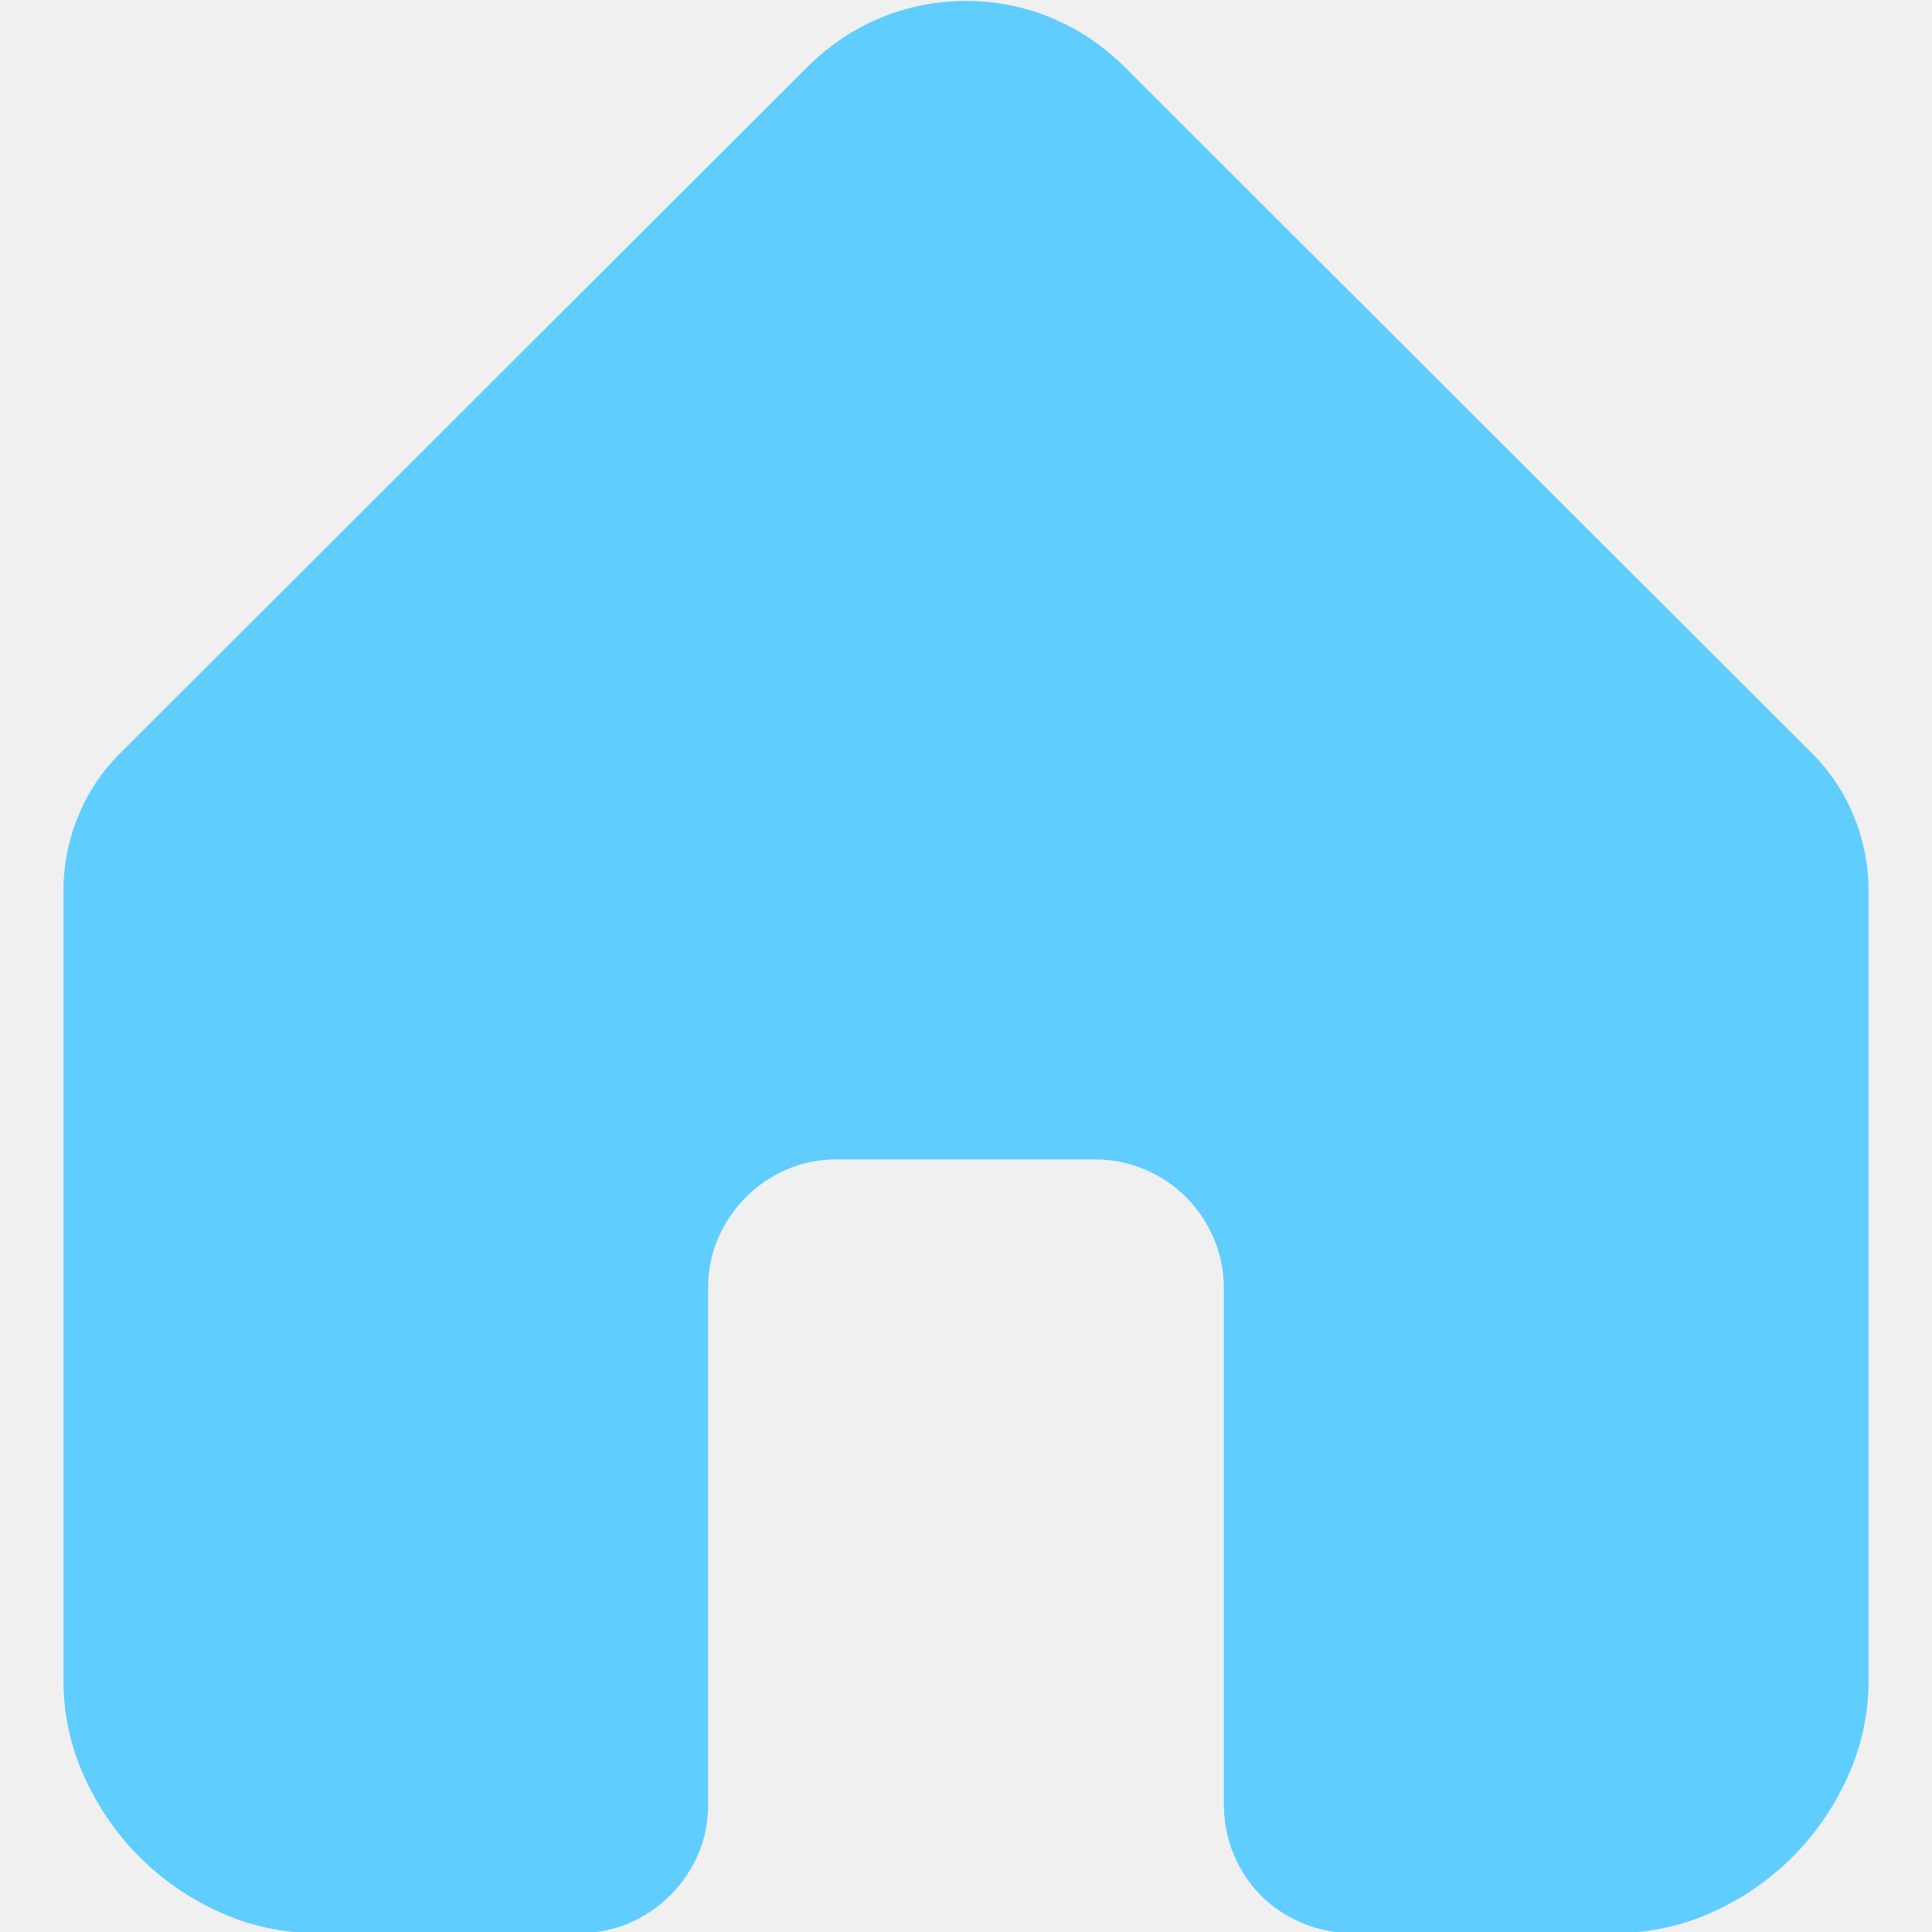
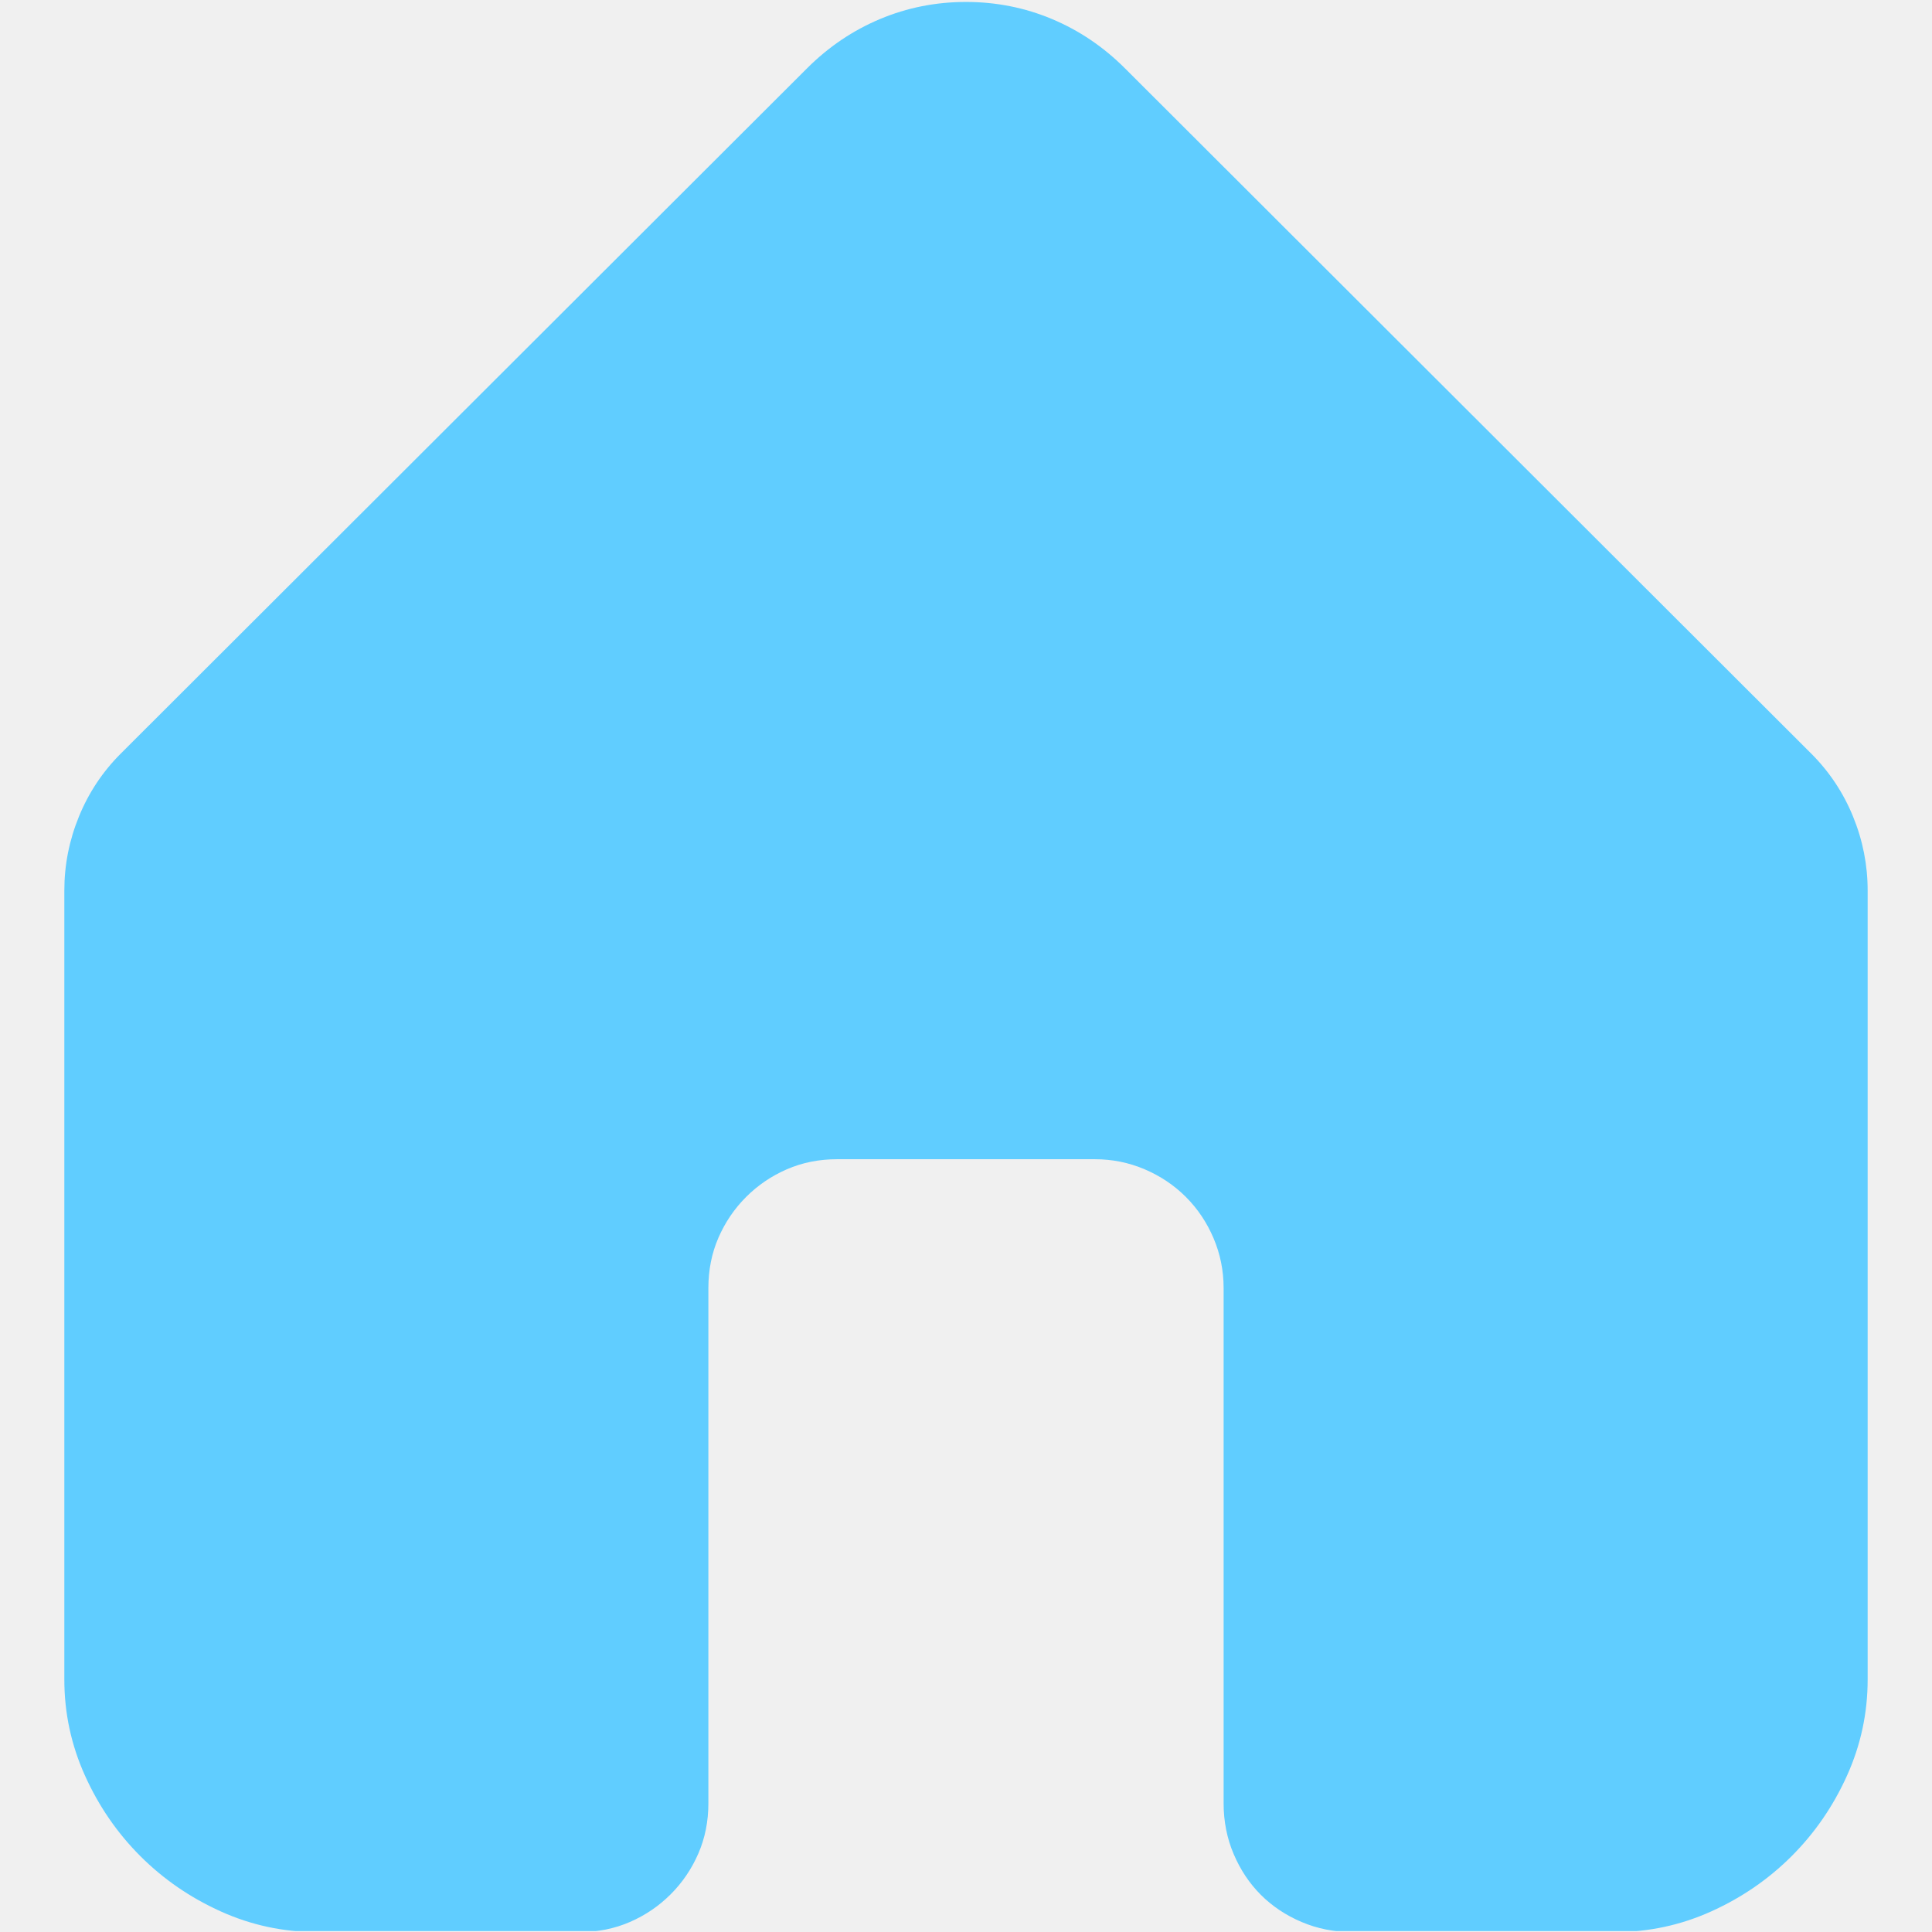
- <svg xmlns="http://www.w3.org/2000/svg" width="959" height="959" viewBox="0 0 959 959" fill="none">
-   <g clip-path="url(#clip0_32_236)">
-     <g clip-path="url(#clip1_32_236)">
-       <path d="M927.5 442V834C927.5 850.667 924.083 866.583 917.25 881.75C910.417 896.917 901.25 910.25 889.75 921.75C878.25 933.25 864.917 942.417 849.75 949.25C834.583 956.083 818.667 959.5 802 959.5H671.5C662.5 959.5 654.083 957.833 646.25 954.5C638.417 951.167 631.667 946.667 626 941C620.333 935.333 615.833 928.583 612.5 920.75C609.167 912.917 607.5 904.5 607.5 895.5V639.5C607.5 630.833 605.833 622.583 602.5 614.75C599.167 606.917 594.583 600.083 588.75 594.25C582.917 588.417 576.083 583.833 568.25 580.5C560.417 577.167 552.167 575.5 543.5 575.5H415.5C406.5 575.5 398.167 577.167 390.5 580.5C382.833 583.833 376.083 588.417 370.25 594.25C364.417 600.083 359.833 606.833 356.5 614.5C353.167 622.167 351.5 630.5 351.5 639.5V895.5C351.5 904.5 349.833 912.833 346.5 920.5C343.167 928.167 338.583 934.917 332.75 940.75C326.917 946.583 320.167 951.167 312.5 954.5C304.833 957.833 296.5 959.5 287.5 959.5H157C140.333 959.5 124.417 956.083 109.25 949.25C94.083 942.417 80.75 933.25 69.25 921.75C57.75 910.25 48.583 896.917 41.75 881.75C34.917 866.583 31.5 850.667 31.5 834V442C31.5 429.333 33.917 417.083 38.75 405.25C43.583 393.417 50.5 383 59.5 374L400.5 33.5C411.167 22.833 423.25 14.667 436.75 9C450.25 3.333 464.5 0.5 479.5 0.5C494.5 0.5 508.75 3.333 522.25 9C535.75 14.667 547.833 22.833 558.5 33.5L899.5 374C908.5 383 915.417 393.417 920.25 405.25C925.083 417.083 927.5 429.333 927.5 442Z" fill="#60CDFF" />
-     </g>
+ <svg xmlns="http://www.w3.org/2000/svg" width="1025" height="1025" fill="none" viewBox="0 0 1025 1025">
+   <g clip-path="url(#a)">
+     <path fill="#60CDFF" d="M990.862 472.459v418.569c0 17.797-3.648 34.792-10.945 50.987-7.296 16.195-17.083 30.432-29.362 42.711-12.28 12.28-26.518 22.064-42.713 29.364-16.195 7.3-33.188 10.94-50.985 10.94H717.511c-9.61 0-18.598-1.78-26.962-5.34-8.364-3.55-15.571-8.36-21.622-14.41-6.051-6.05-10.855-13.258-14.414-21.622-3.559-8.364-5.339-17.351-5.339-26.961V683.345c0-9.254-1.781-18.063-5.34-26.427s-8.453-15.661-14.681-21.89c-6.228-6.228-13.526-11.123-21.89-14.682-8.364-3.558-17.172-5.338-26.427-5.338H444.159c-9.61 0-18.506 1.78-26.693 5.338-8.187 3.559-15.394 8.454-21.623 14.682-6.228 6.229-11.123 13.436-14.682 21.623-3.558 8.187-5.338 17.084-5.338 26.694v273.352c0 9.61-1.78 18.508-5.339 26.694-3.559 8.187-8.454 15.394-14.682 21.619-6.229 6.23-13.436 11.13-21.623 14.68-8.187 3.56-17.085 5.34-26.695 5.34H168.14c-17.797 0-34.792-3.64-50.987-10.94-16.195-7.3-30.432-17.084-42.712-29.364-12.279-12.279-22.067-26.516-29.364-42.711-7.296-16.195-10.944-33.19-10.944-50.987V472.459c0-13.525 2.58-26.606 7.741-39.241 5.161-12.635 12.547-23.758 22.157-33.368L428.143 36.272c11.39-11.39 24.293-20.11 38.708-26.16 14.415-6.051 29.63-9.077 45.646-9.077 16.017 0 31.234 3.026 45.649 9.076 14.415 6.051 27.316 14.771 38.706 26.16L960.964 399.85c9.61 9.61 16.997 20.733 22.158 33.368 5.16 12.635 7.74 25.716 7.74 39.241Z" />
  </g>
  <defs>
-     <clipPath id="clip0_32_236">
-       <rect width="959" height="959" fill="white" />
-     </clipPath>
-     <clipPath id="clip1_32_236">
-       <rect width="896" height="959" fill="white" transform="translate(31.5 0.5)" />
+     <clipPath id="a">
+       <path fill="#fff" d="M.5.5h1024v1024H.5z" />
    </clipPath>
  </defs>
</svg>
